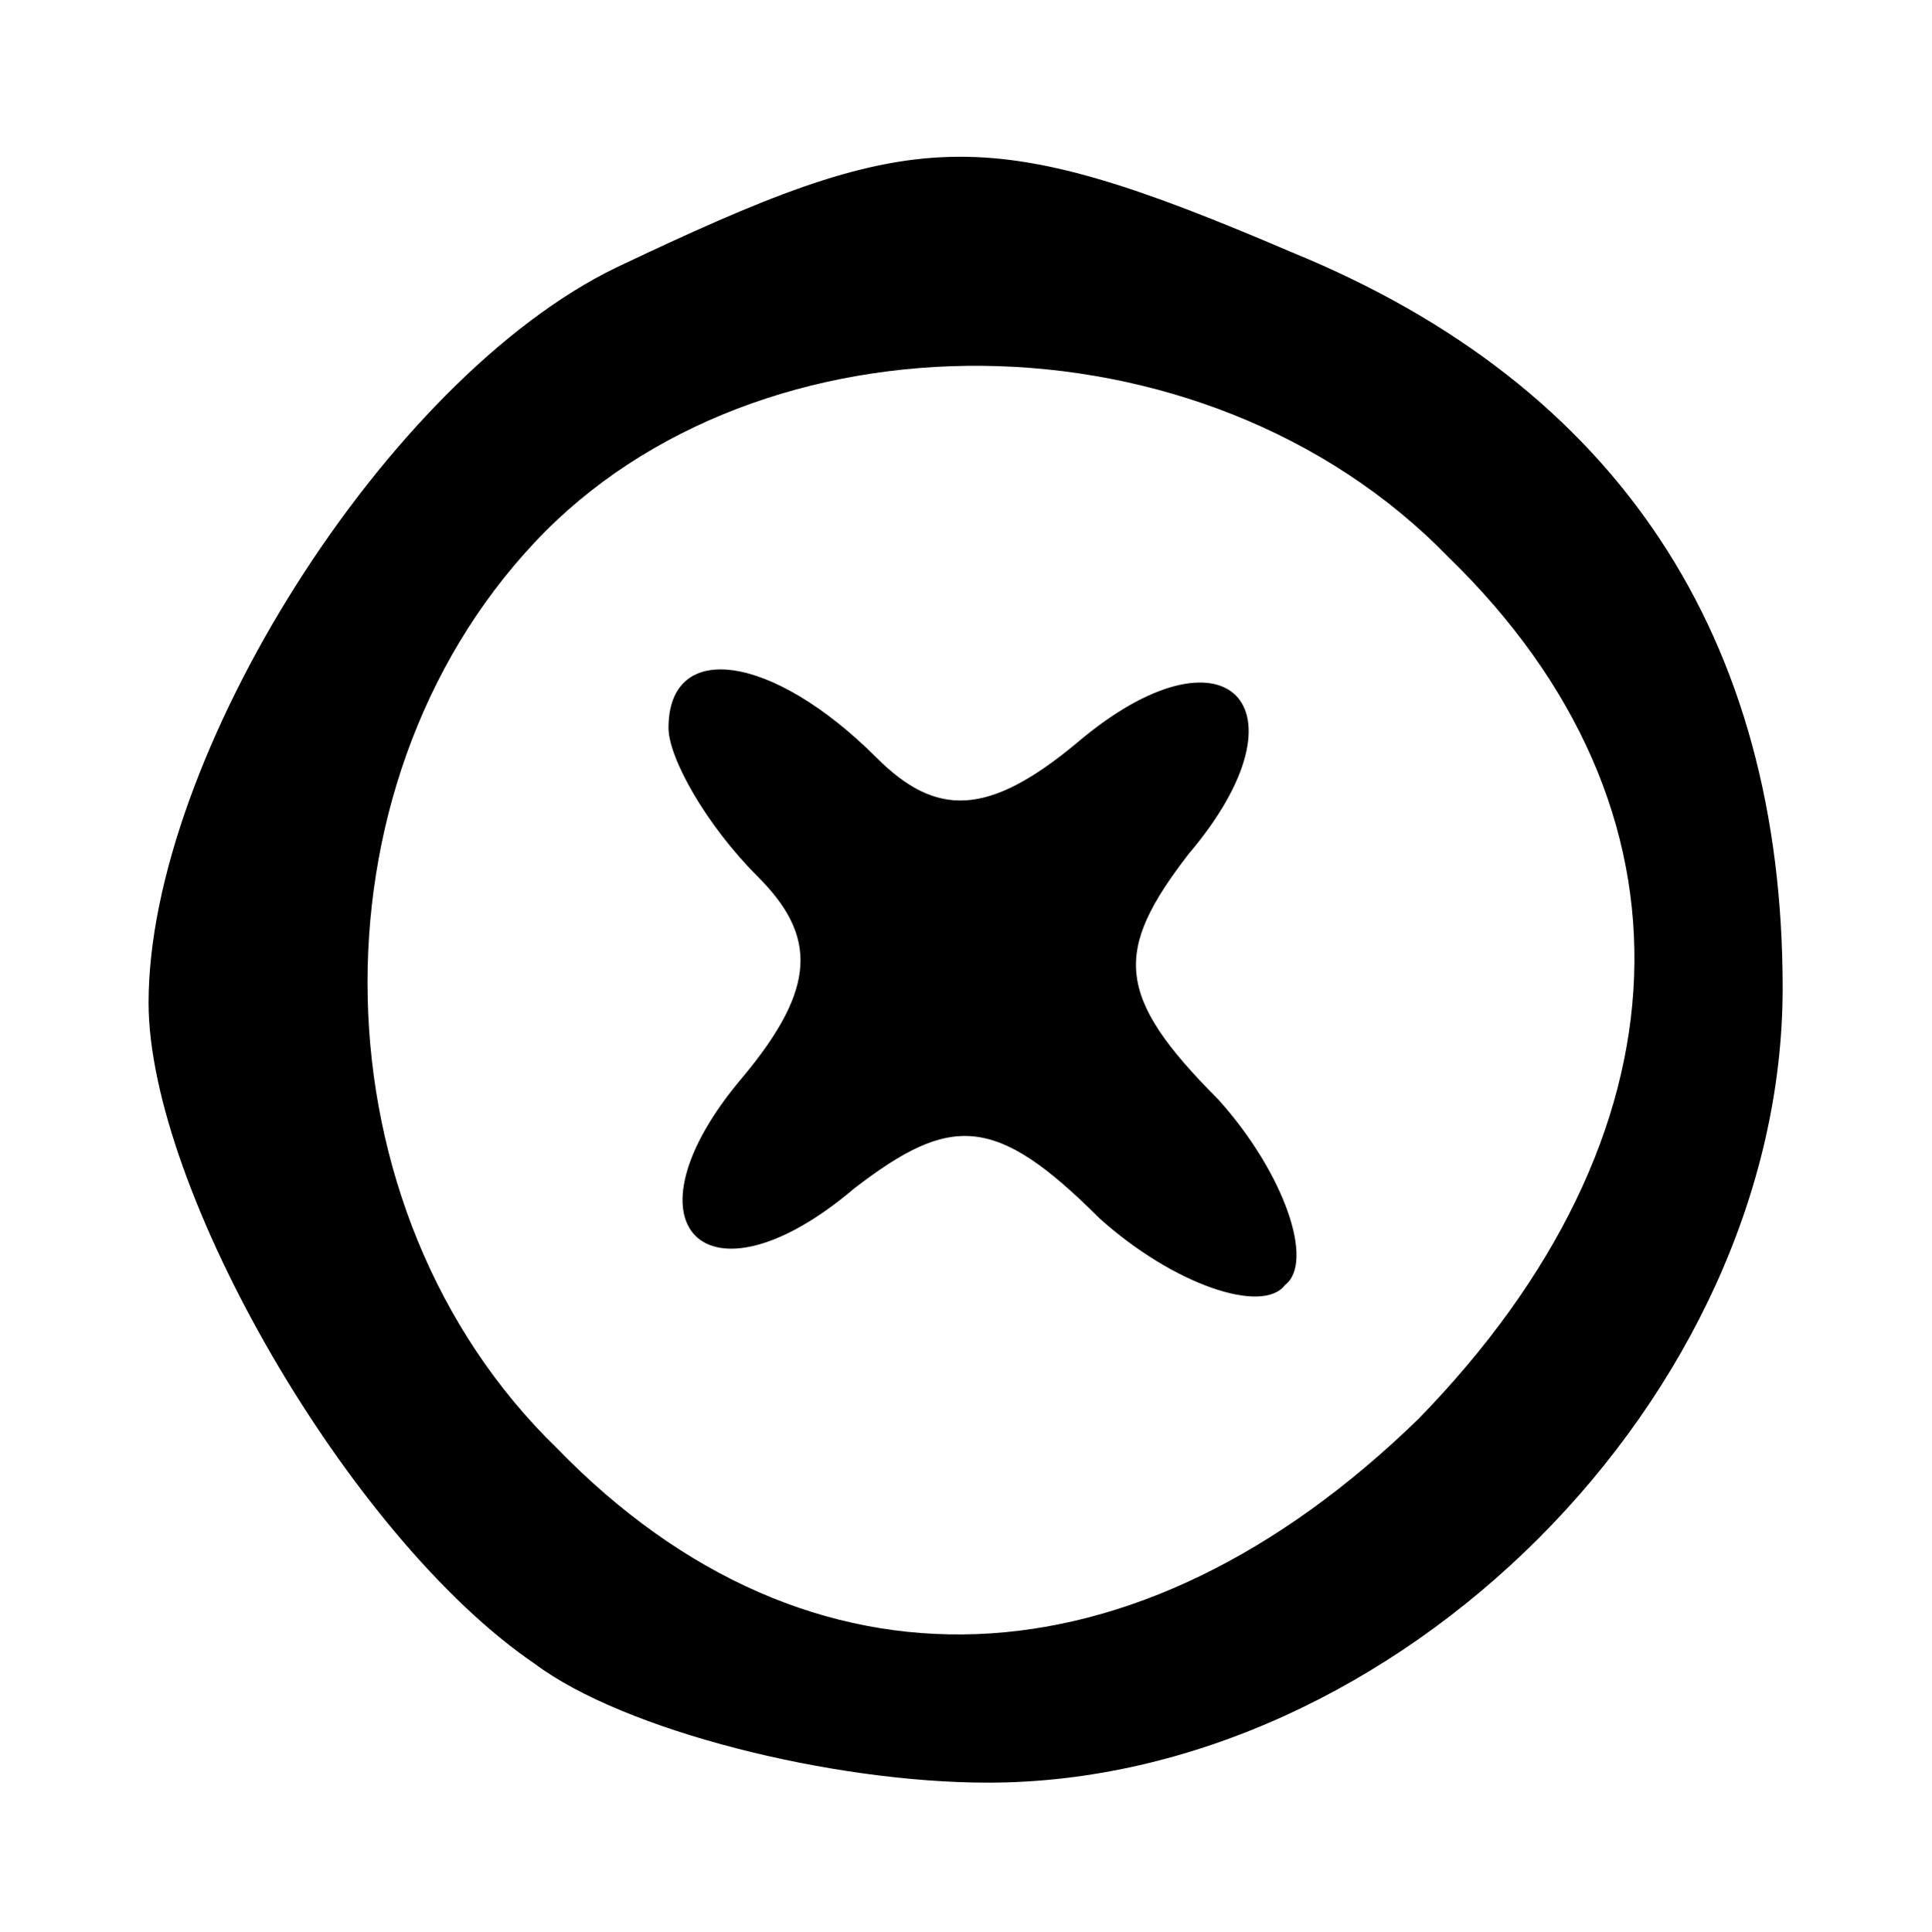
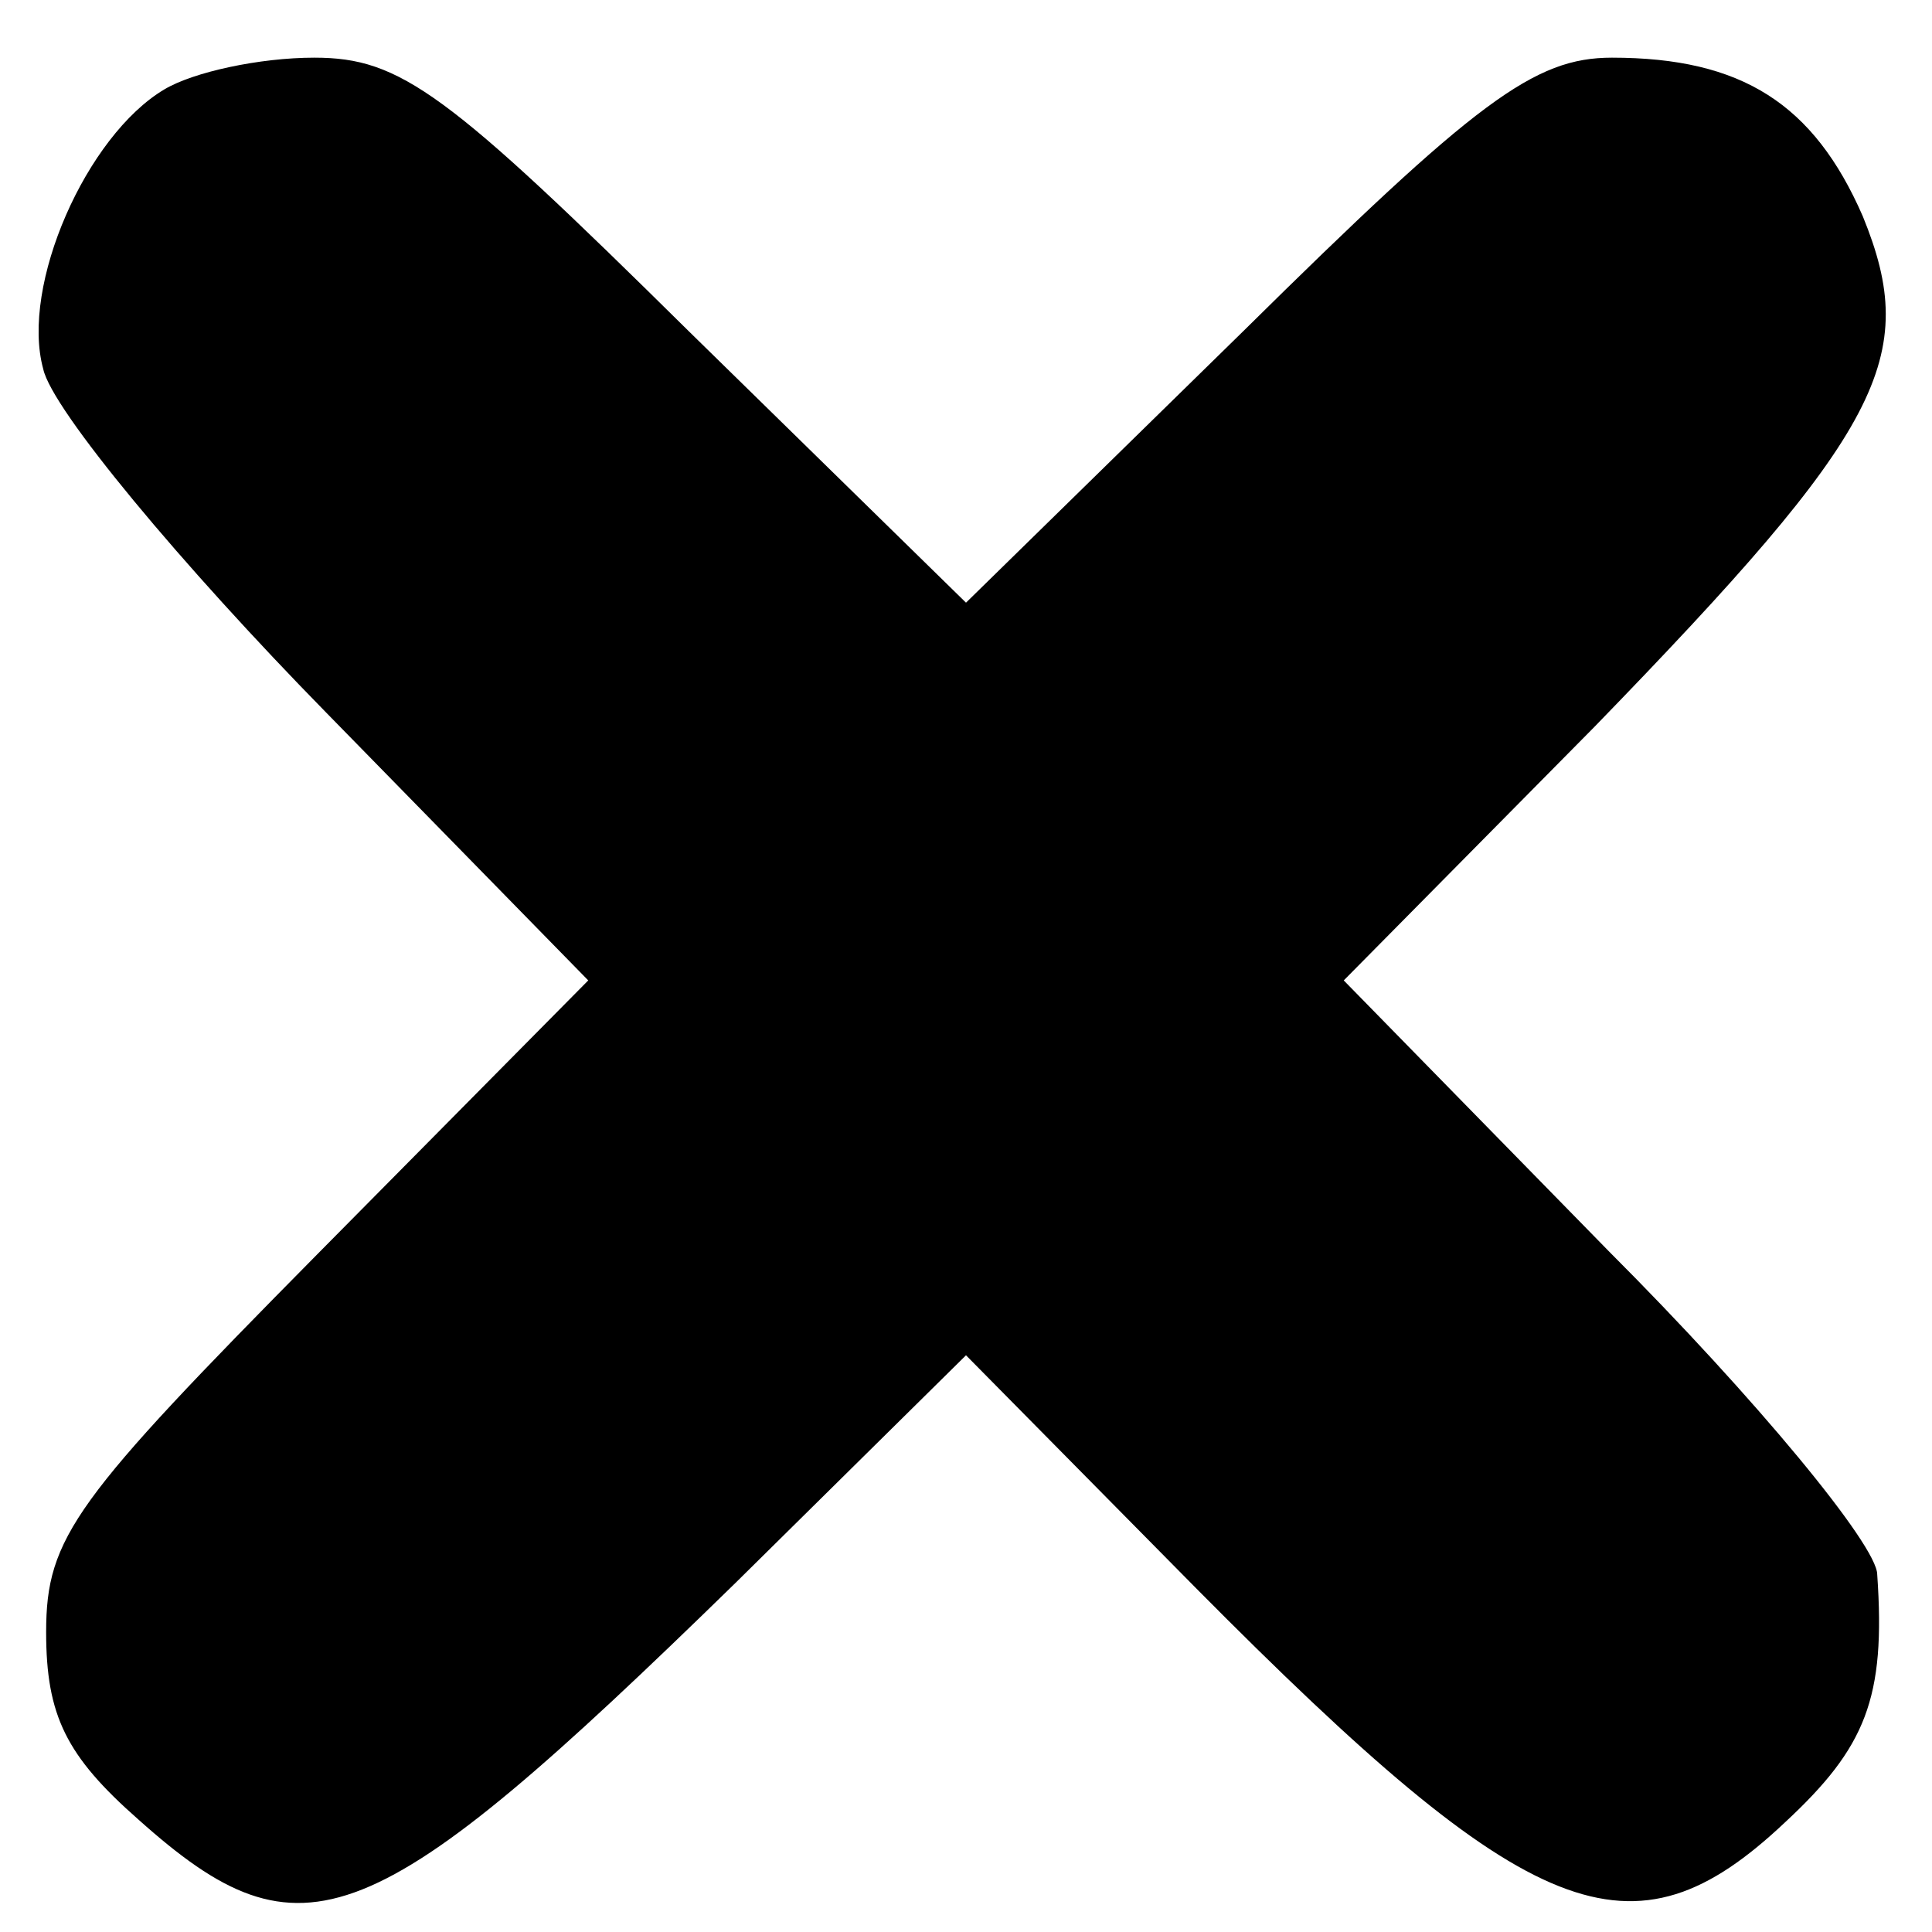
- <svg xmlns="http://www.w3.org/2000/svg" version="1.0" width="26pt" height="26pt" viewBox="0 0 26 26" preserveAspectRatio="xMidYMid meet">
-   <g transform="translate(0,26) scale(0.1,-0.1)" fill="#000000" stroke="none">
-     <path d="M83 224 c-31 -15 -63 -66 -63 -99 0 -25 27 -72 52 -89 12 -9 40 -16 61 -16 55 0 107 52 107 107 0 47 -22 81 -66 99 -42 18 -51 17 -91 -2z m112 -39 c35 -34 33 -78 -4 -116 -38 -37 -82 -39 -116 -4 -33 32 -34 89 -3 122 30 32 90 32 123 -2z" />
-     <path d="M90 162 c0 -4 5 -13 12 -20 8 -8 8 -15 -2 -27 -17 -20 -5 -32 15 -15 13 10 19 10 33 -4 10 -9 22 -13 25 -9 4 3 0 15 -9 25 -14 14 -14 20 -4 33 17 20 5 32 -15 15 -12 -10 -19 -10 -27 -2 -14 14 -28 16 -28 4z" />
+ <svg xmlns="http://www.w3.org/2000/svg" version="1.0" width="67pt" height="67pt" viewBox="0 0 67 67" preserveAspectRatio="xMidYMid meet">
+   <g transform="translate(0,67) scale(0.1,-0.1)" fill="#000000" stroke="none">
+     <path d="M57 639 c-27 -16 -50 -68 -42 -97 3 -14 48 -68 98 -119 l91 -93 -94 -95 c-84 -85 -94 -98 -94 -131 0 -29 7 -43 32 -65 57 -51 81 -41 207 82 l80 79 80 -81 c116 -117 151 -131 204 -81 28 26 35 43 32 86 0 10 -42 61 -93 112 l-92 94 87 88 c100 103 113 128 93 177 -17 39 -42 55 -87 55 -27 0 -47 -15 -128 -95 l-96 -94 -96 94 c-84 83 -100 95 -130 95 -19 0 -42 -5 -52 -11z" />
  </g>
</svg>
